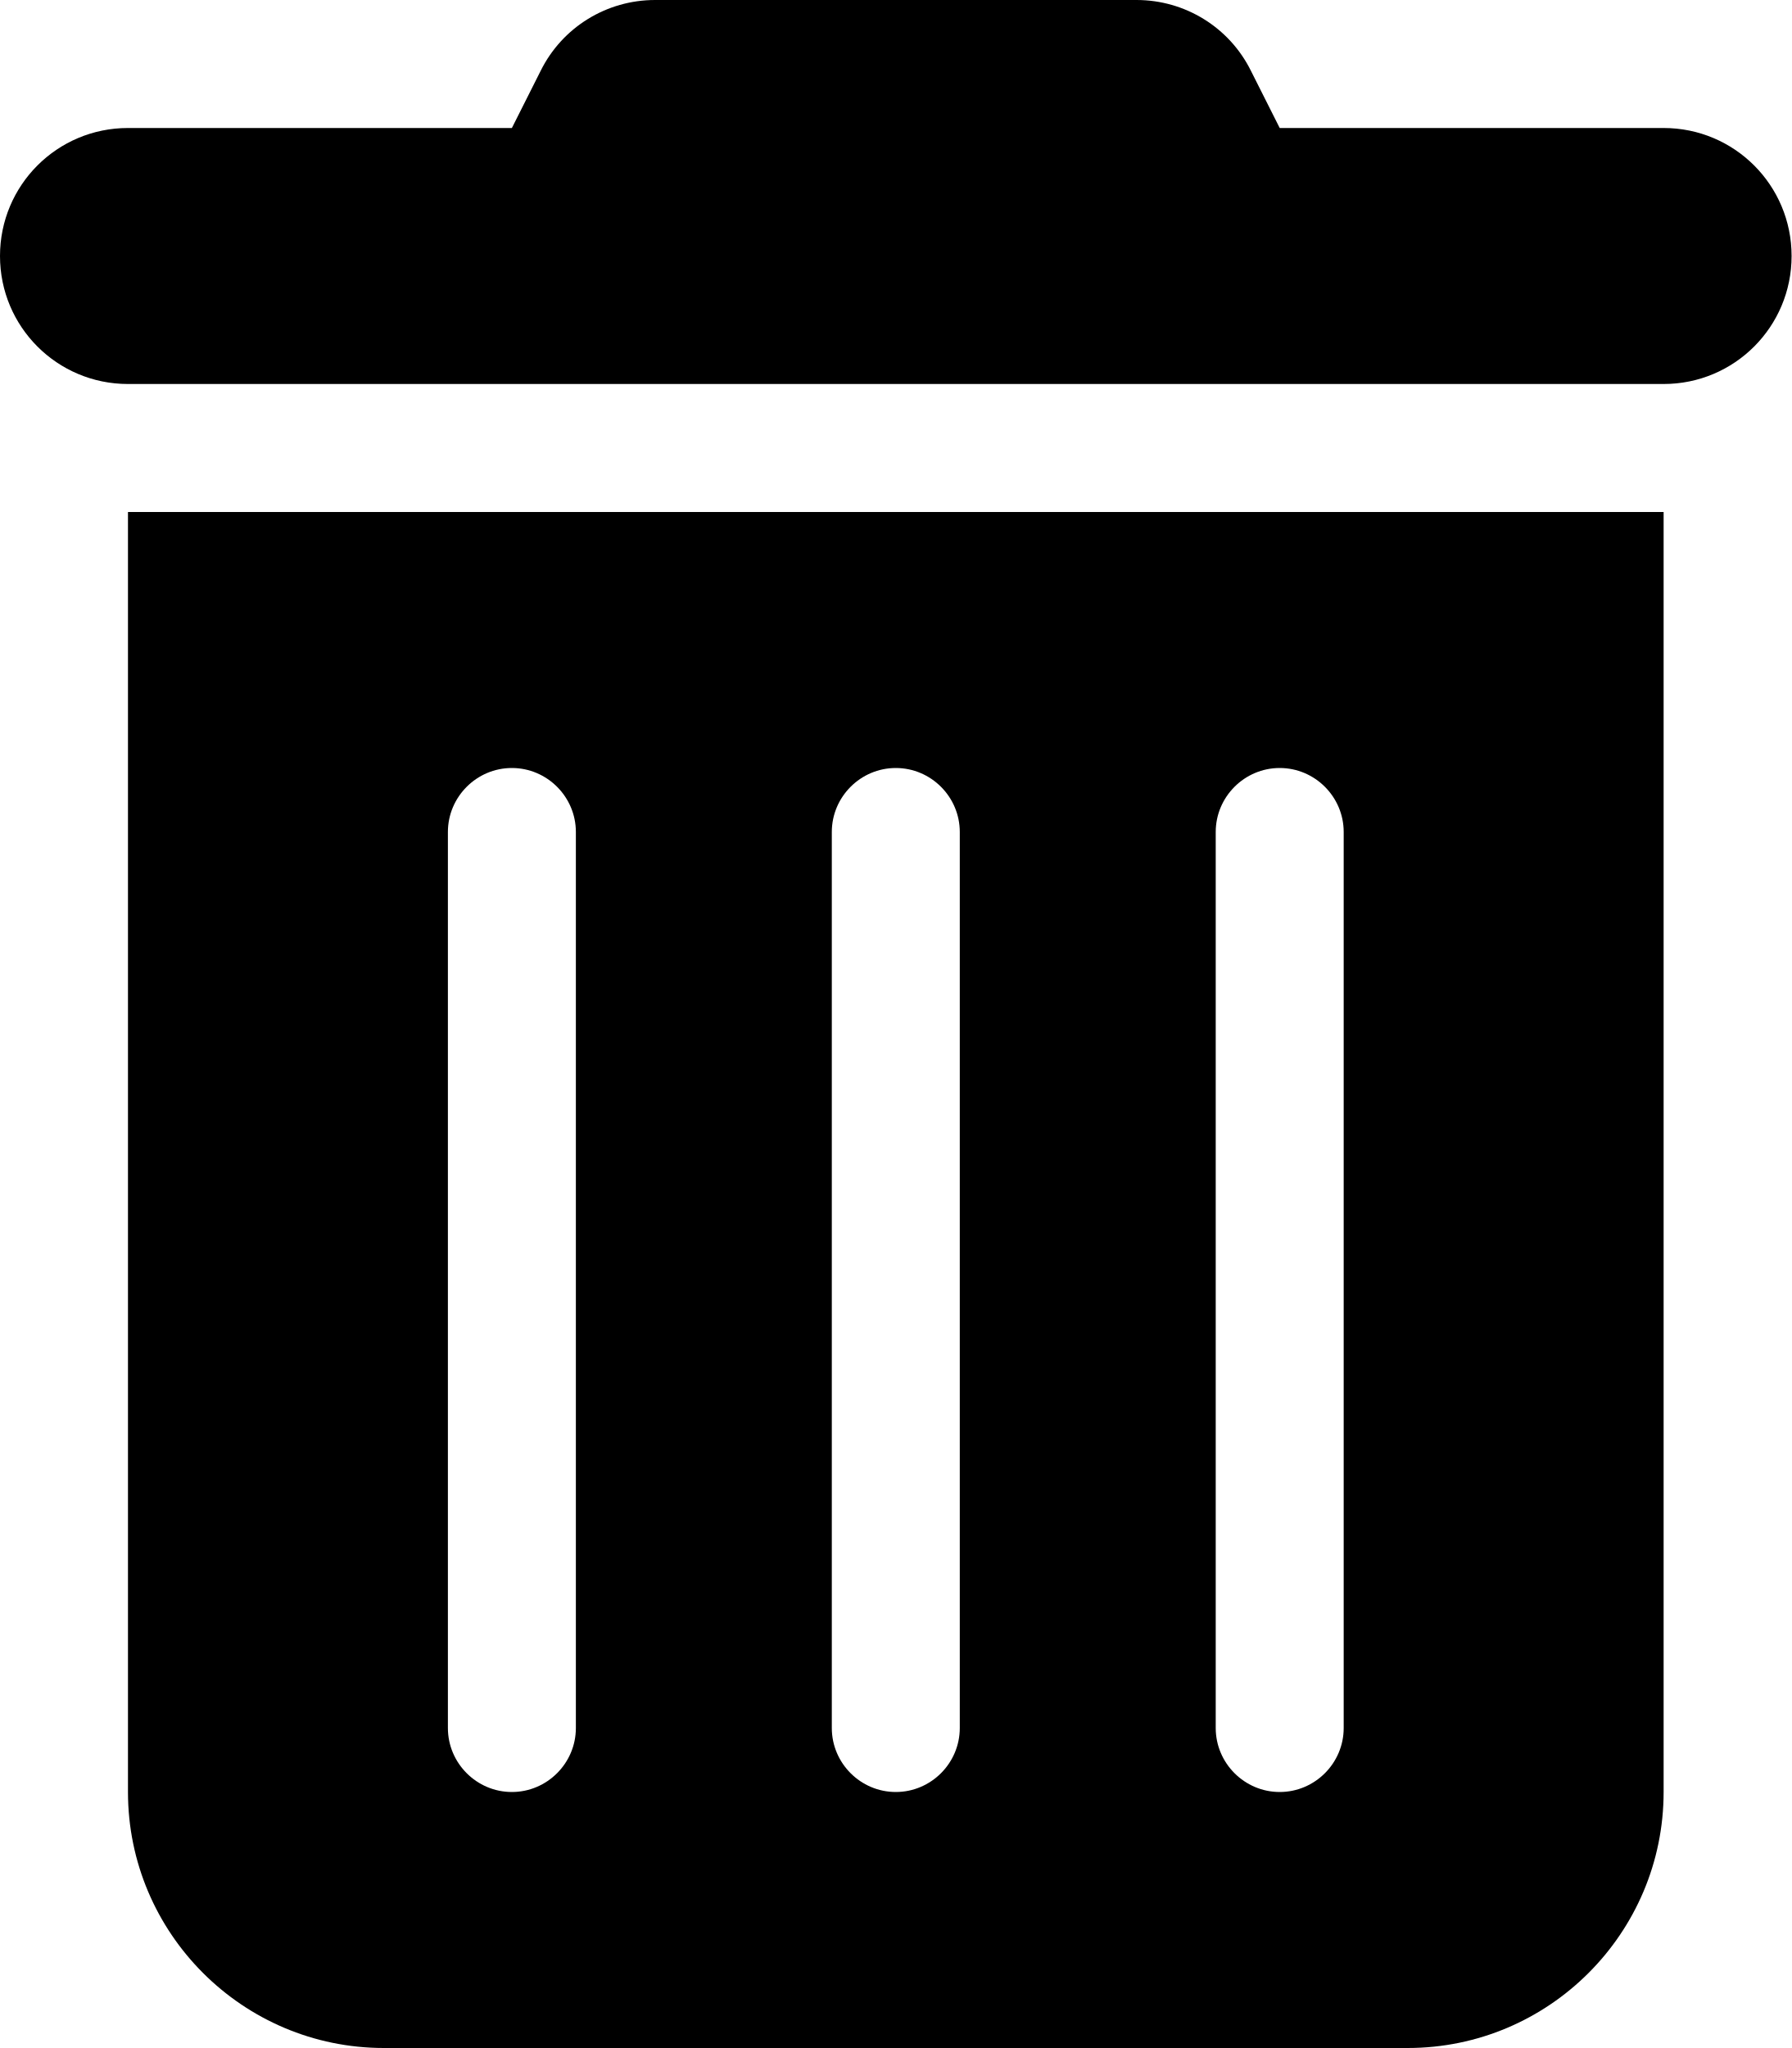
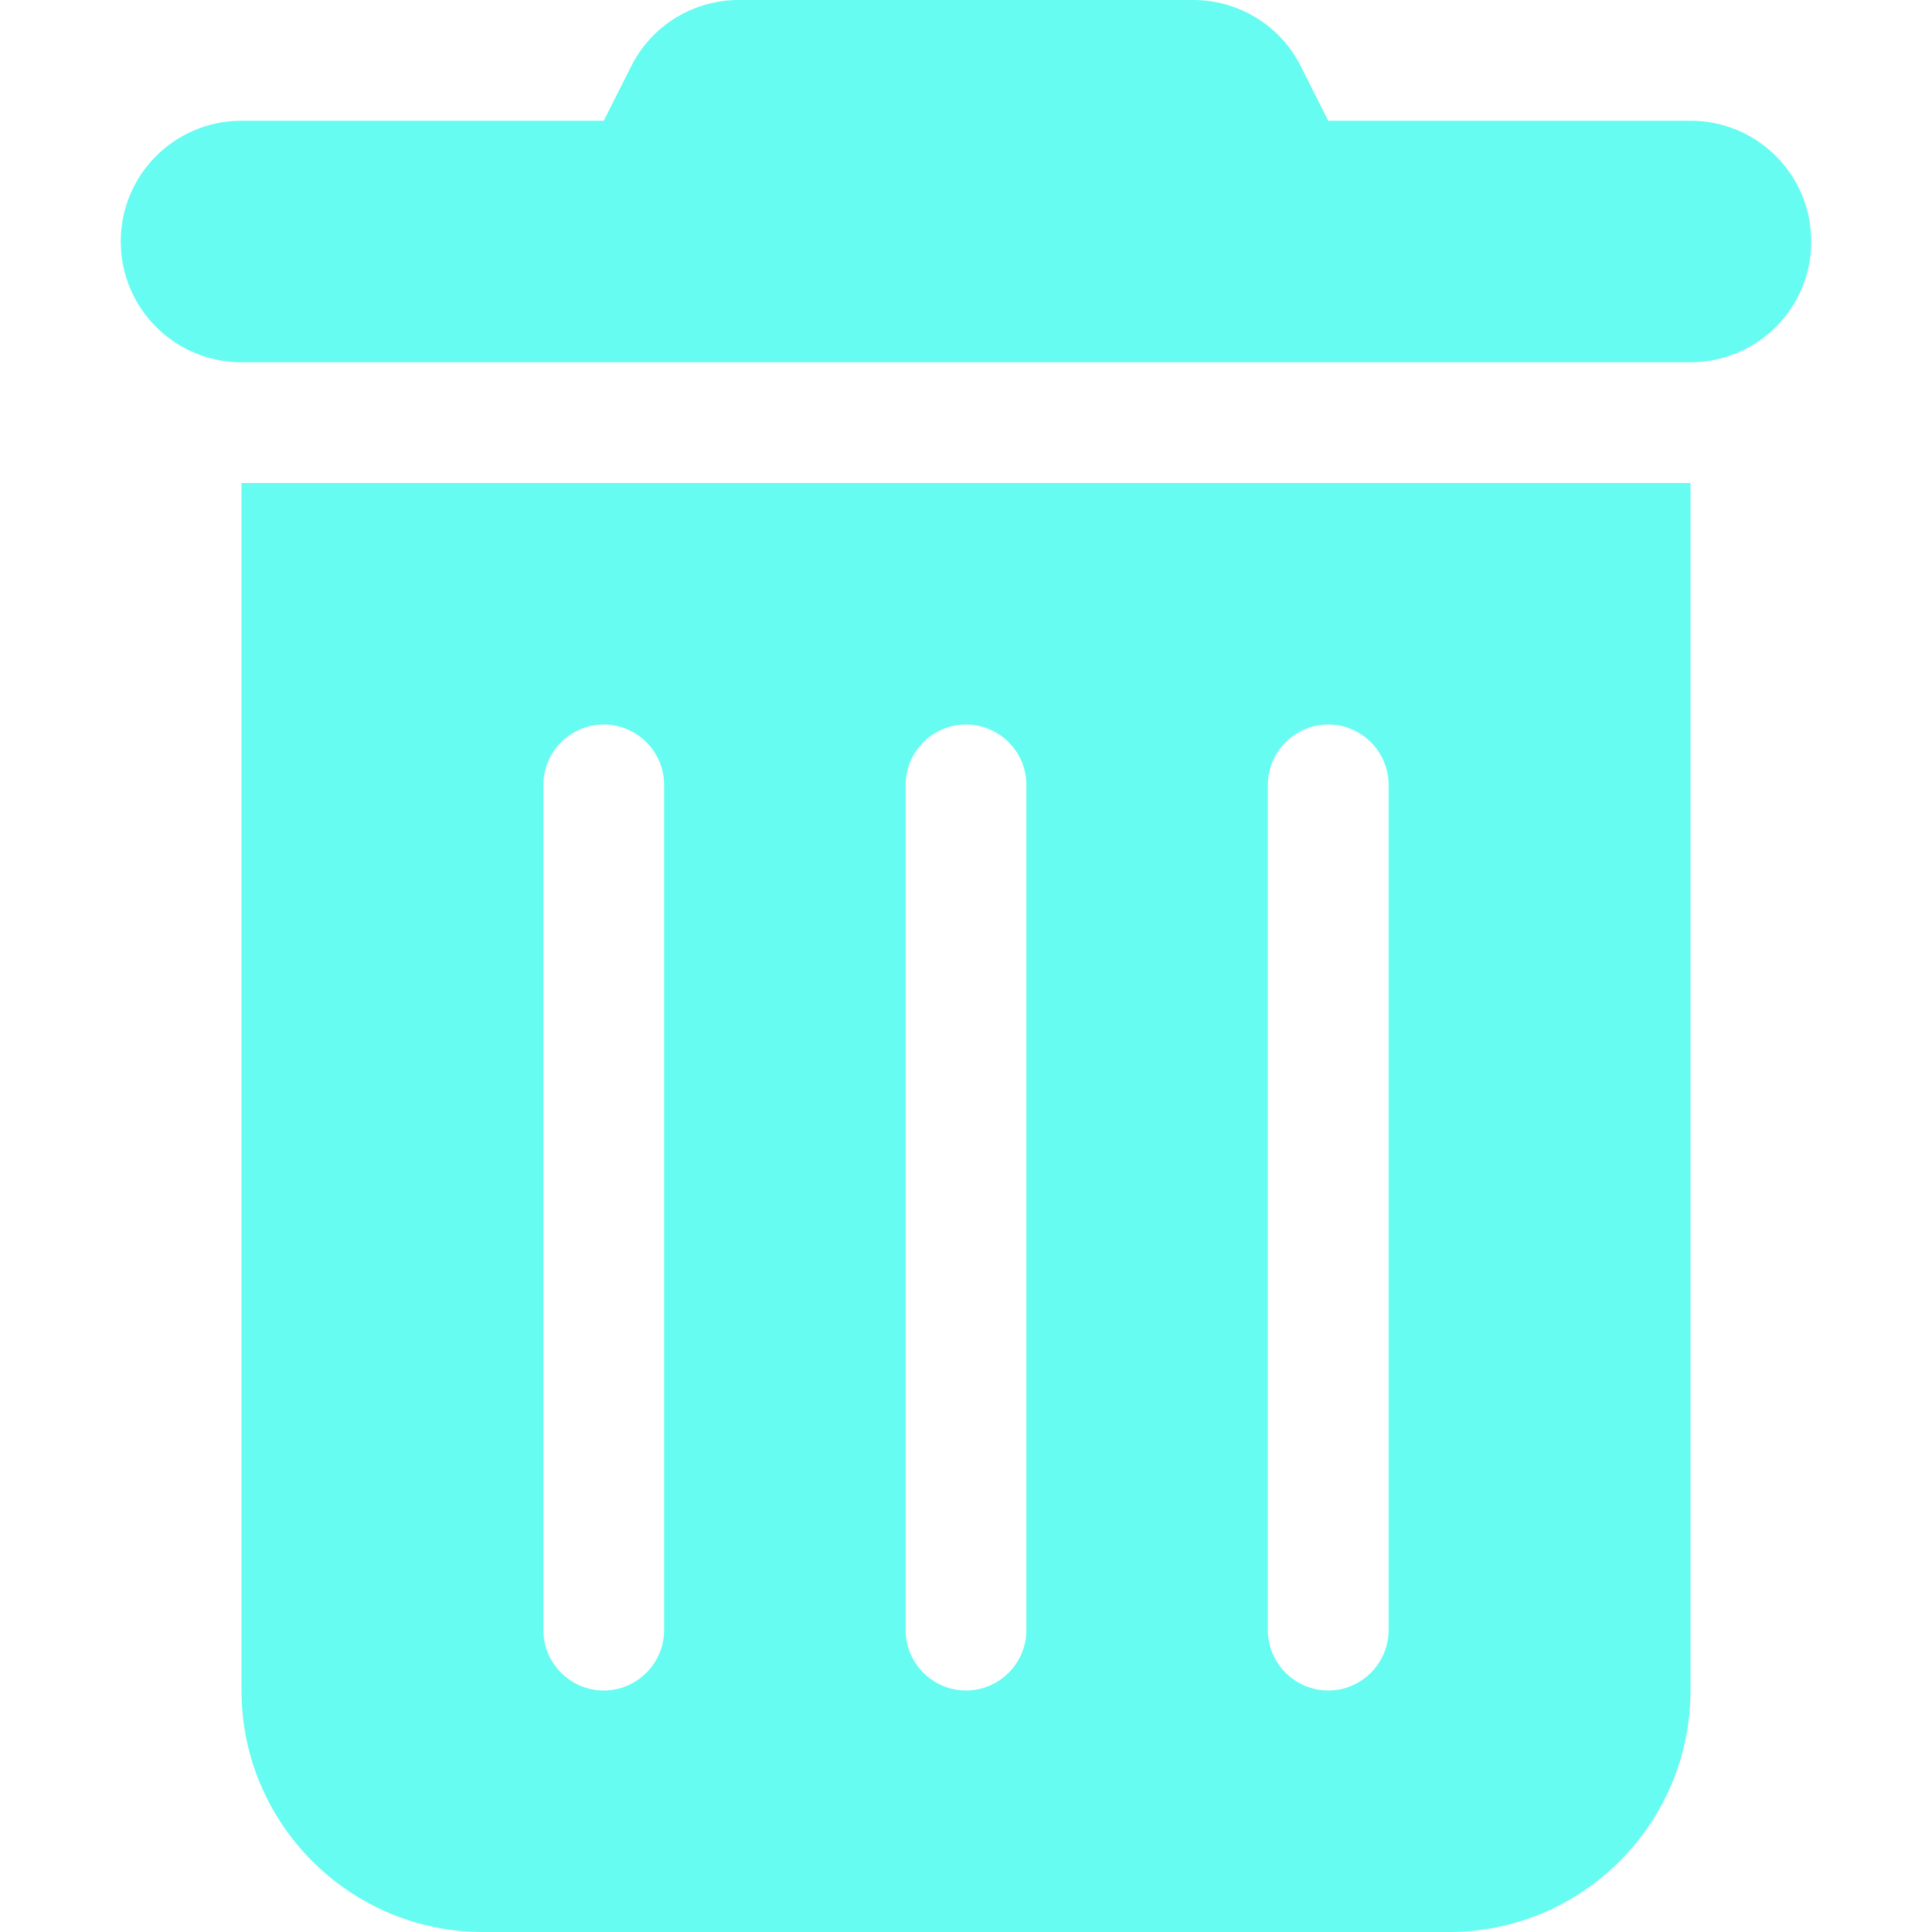
- <svg xmlns="http://www.w3.org/2000/svg" viewBox="0 0 448 512">
-   <path d="M135.2 17.7C140.6 6.8 151.7 0 163.8 0L284.2 0c12.1 0 23.2 6.8 28.6 17.7L320 32l96 0c17.7 0 32 14.3 32 32s-14.3 32-32 32L32 96C14.3 96 0 81.7 0 64S14.3 32 32 32l96 0 7.2-14.3zM32 128l384 0 0 320c0 35.3-28.7 64-64 64L96 512c-35.3 0-64-28.7-64-64l0-320zm96 64c-8.8 0-16 7.2-16 16l0 224c0 8.8 7.2 16 16 16s16-7.2 16-16l0-224c0-8.8-7.2-16-16-16zm96 0c-8.8 0-16 7.2-16 16l0 224c0 8.8 7.2 16 16 16s16-7.2 16-16l0-224c0-8.8-7.2-16-16-16zm96 0c-8.8 0-16 7.2-16 16l0 224c0 8.8 7.2 16 16 16s16-7.2 16-16l0-224c0-8.8-7.2-16-16-16z" />
+ <svg xmlns="http://www.w3.org/2000/svg" viewBox="0 0 448 512" width="50" height="50">
+   <path fill="#66fcf1" d="M135.2 17.7C140.6 6.8 151.7 0 163.8 0L284.2 0c12.1 0 23.2 6.8 28.6 17.7L320 32l96 0c17.7 0 32 14.3 32 32s-14.3 32-32 32L32 96C14.3 96 0 81.7 0 64S14.3 32 32 32l96 0 7.2-14.3zM32 128l384 0 0 320c0 35.3-28.7 64-64 64L96 512c-35.3 0-64-28.7-64-64l0-320zm96 64c-8.8 0-16 7.2-16 16l0 224c0 8.8 7.2 16 16 16s16-7.2 16-16l0-224c0-8.8-7.2-16-16-16zm96 0c-8.8 0-16 7.2-16 16l0 224c0 8.8 7.2 16 16 16s16-7.2 16-16l0-224c0-8.8-7.2-16-16-16zm96 0c-8.8 0-16 7.2-16 16l0 224c0 8.8 7.2 16 16 16s16-7.2 16-16l0-224c0-8.8-7.2-16-16-16z" />
</svg>
